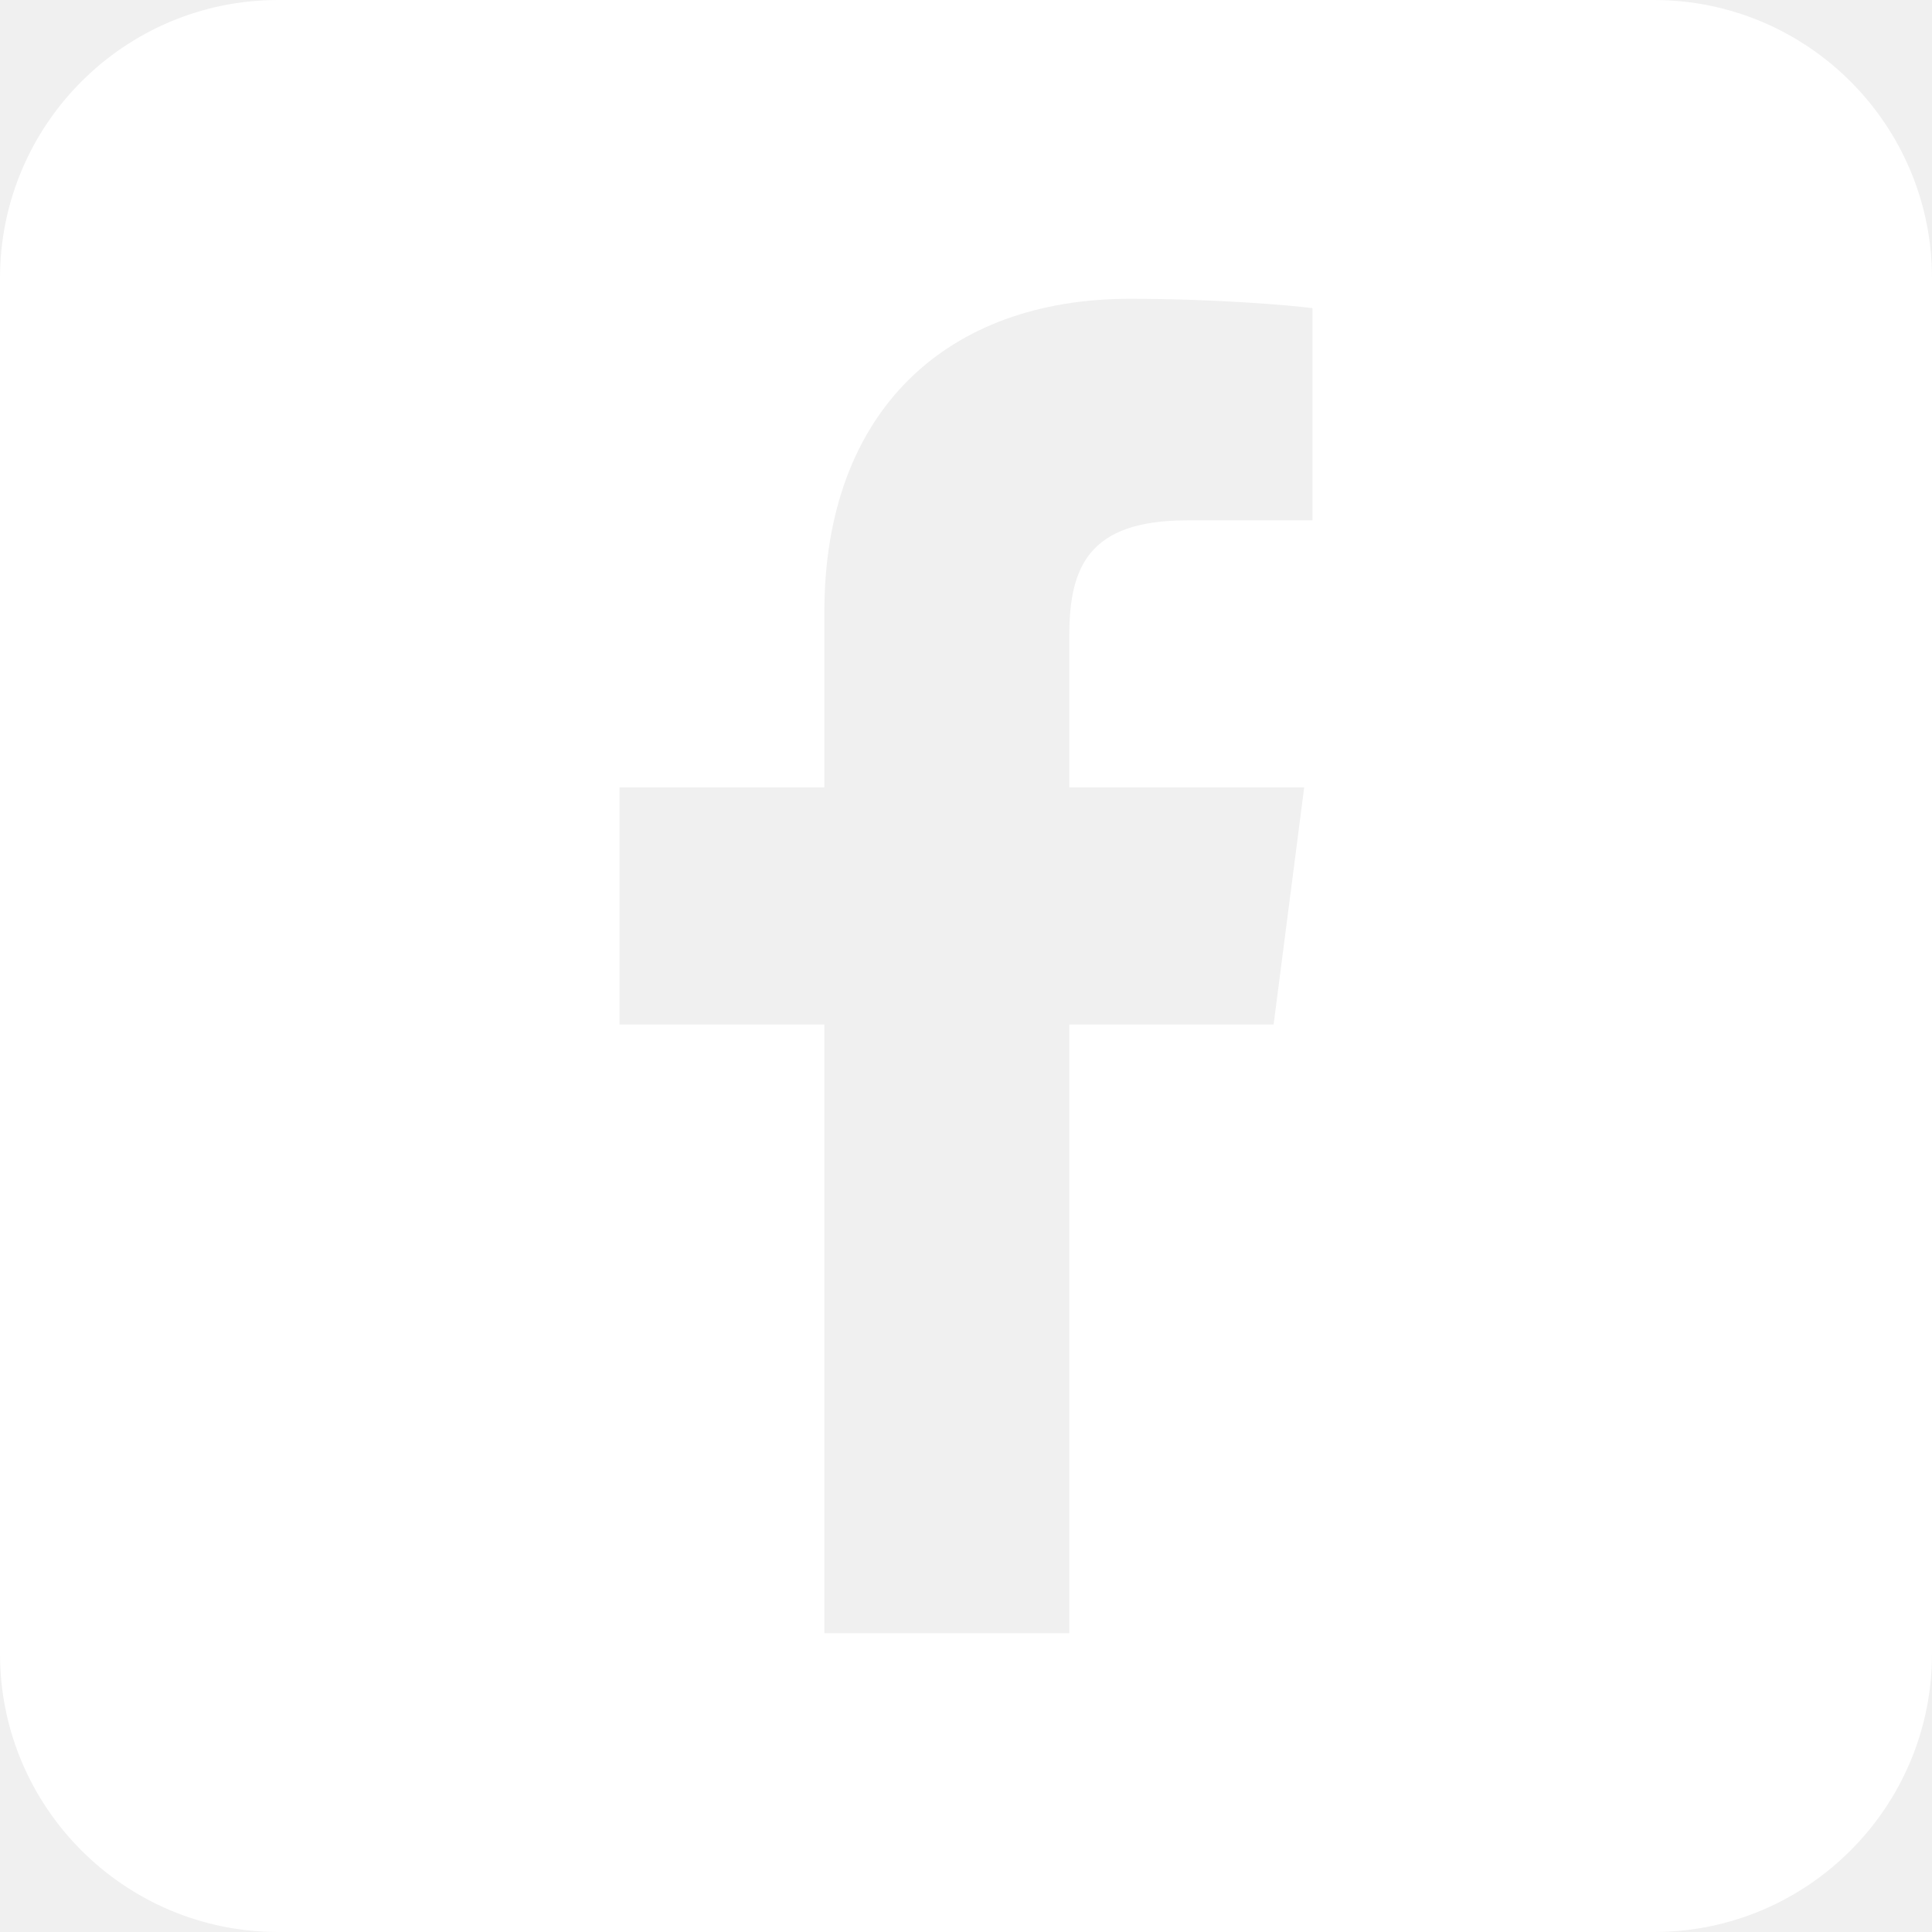
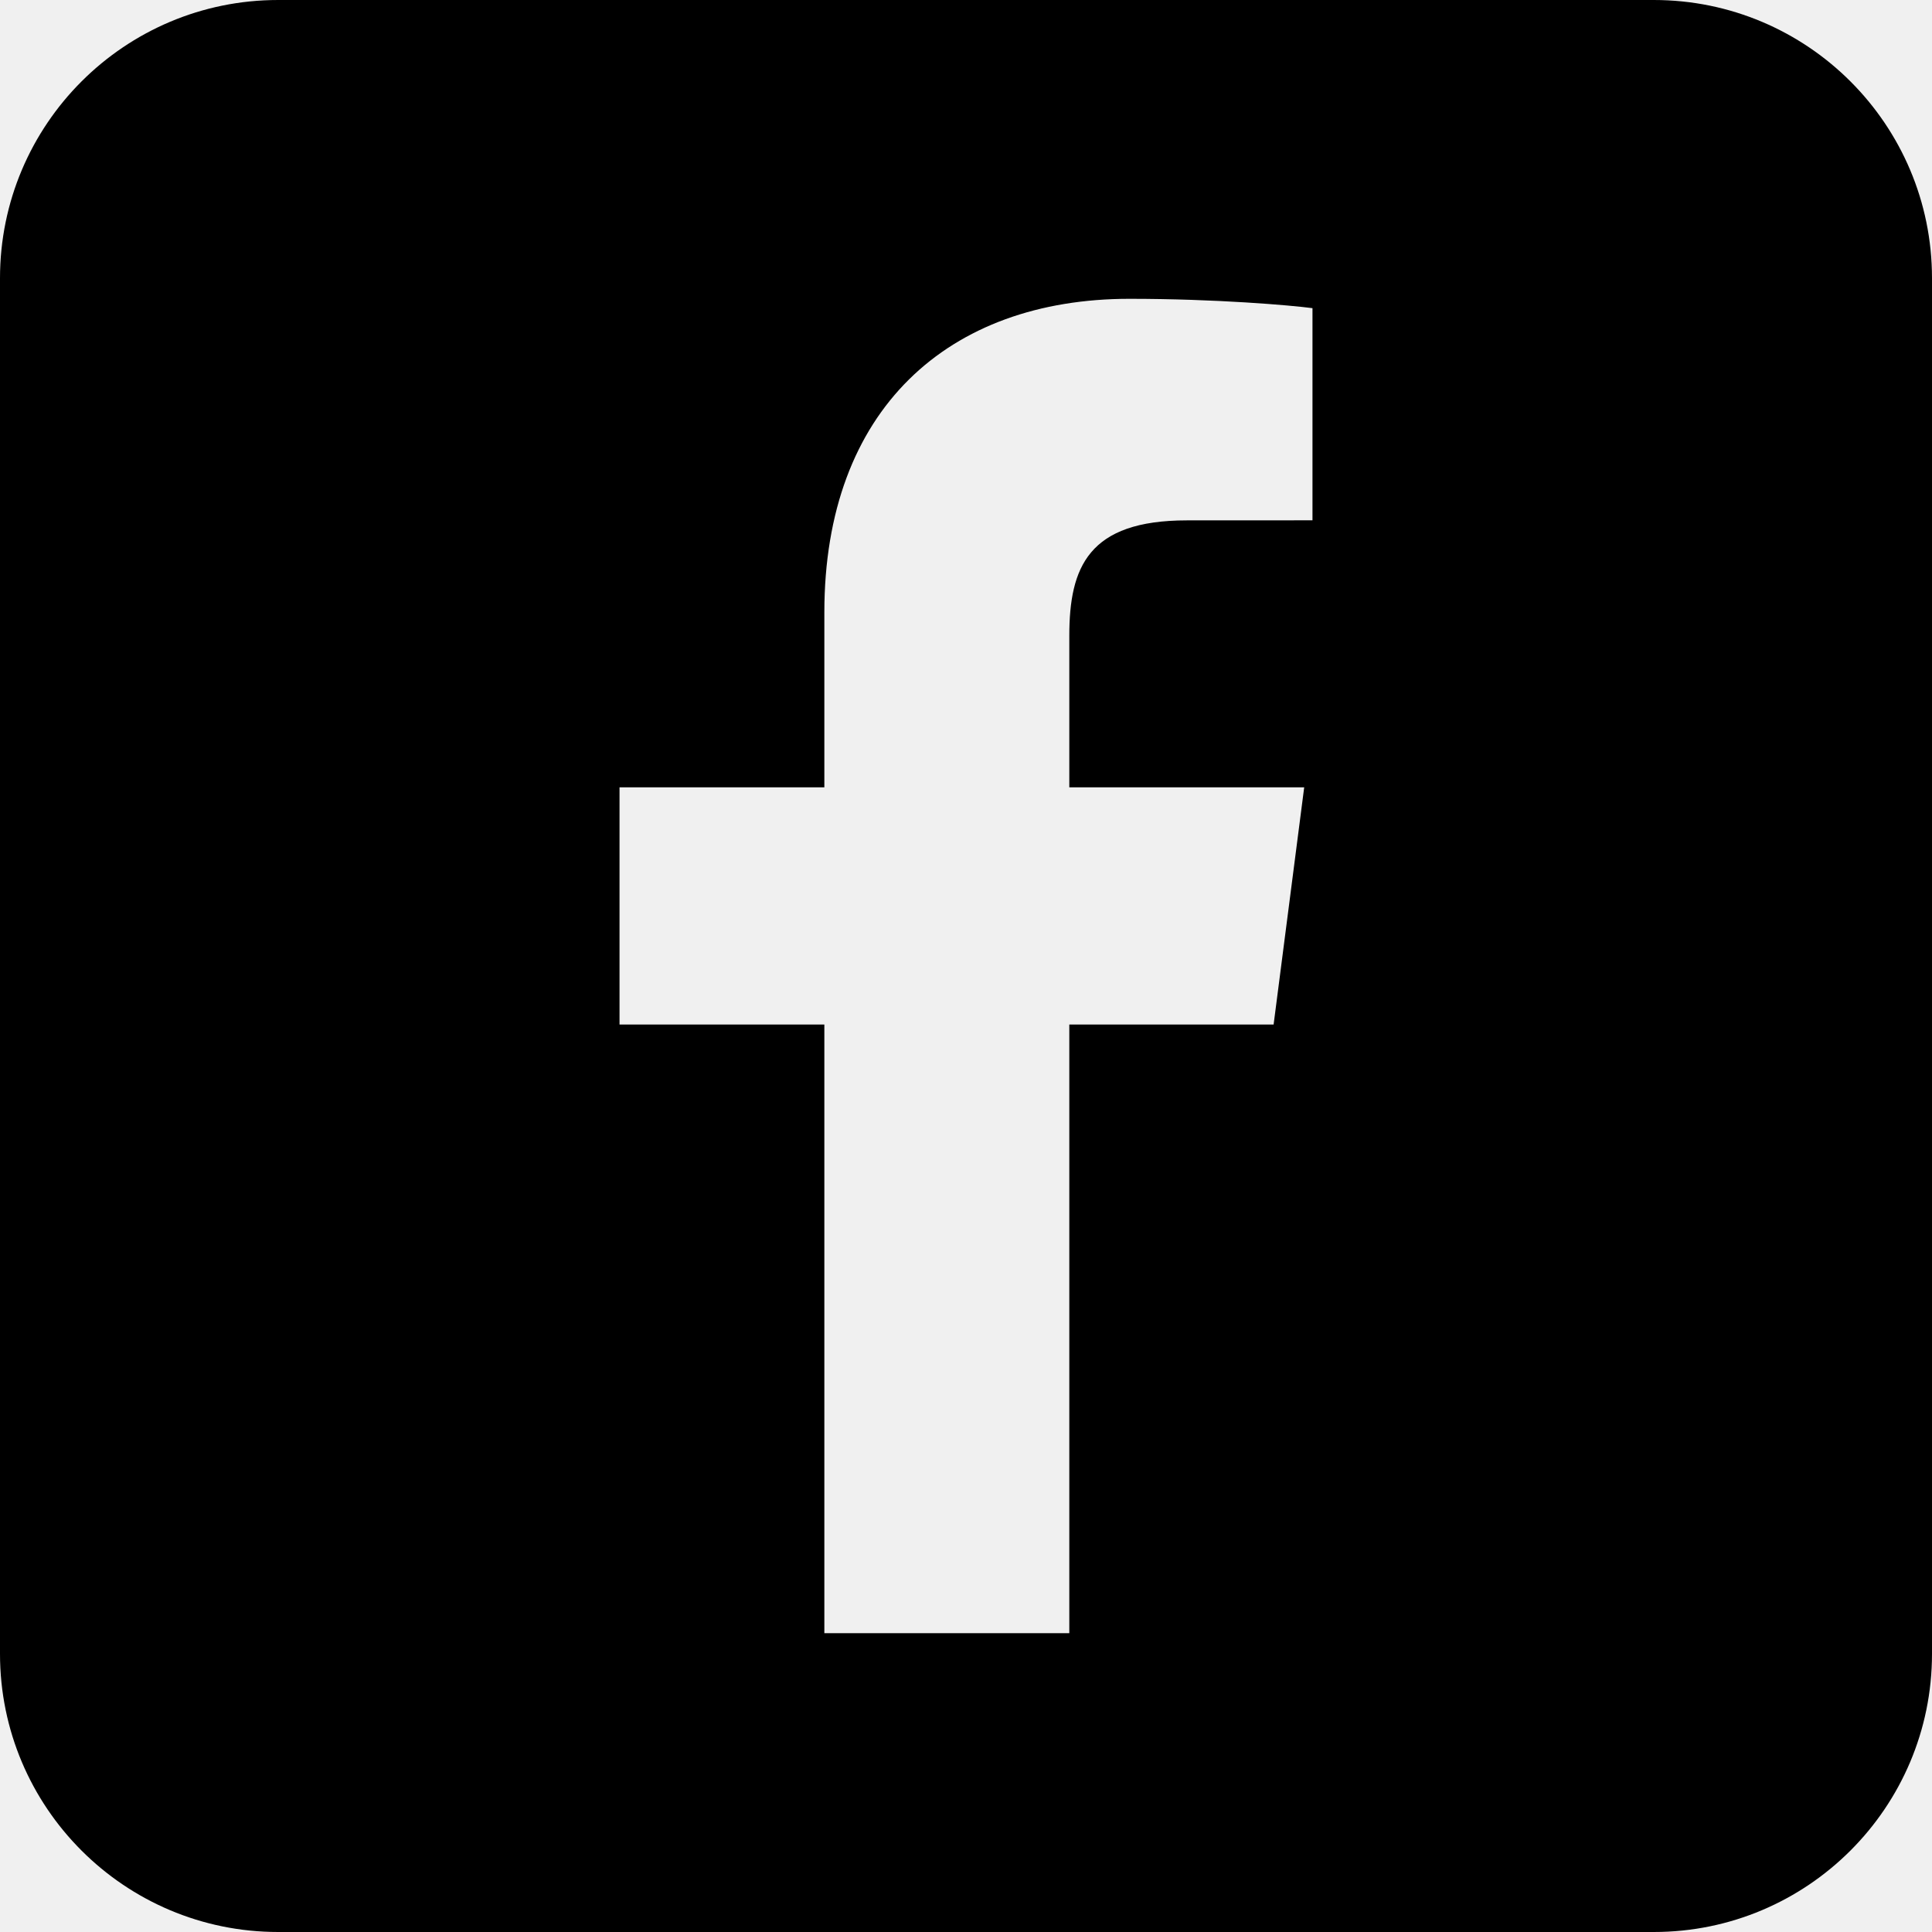
<svg xmlns="http://www.w3.org/2000/svg" version="1.1" id="_x32_" x="0px" y="0px" viewBox="0 0 512 512" style="opacity: 1;" xml:space="preserve" width="12px" height="12px">
-   <style type="text/css">
- 	.st0{fill:#FFFFFF;}
- </style>
-   <g>
-     <path class="st0" d="M438.272,0H73.728C33.01,0,0,33.009,0,73.728v364.544C0,478.991,33.01,512,73.728,512h364.543   C478.99,512,512,478.991,512,438.272V73.728C512,33.009,478.99,0,438.272,0z M347.82,137.89l-33.289,0.015   c-26.1,0-31.154,12.403-31.154,30.604v40.135h62.25l-8.105,62.864h-54.145V432.81h-64.916V271.508H164.18v-62.864h54.281v-46.36   c0-53.8,32.858-83.096,80.852-83.096c22.99,0,42.748,1.712,48.508,2.477V137.89z" style="fill: rgb(255, 255, 255);" />
+   <g id="facebook">
+     <path class="st0" d="M438.272,0H73.728C33.01,0,0,33.009,0,73.728v364.544C0,478.991,33.01,512,73.728,512h364.543   C478.99,512,512,478.991,512,438.272V73.728C512,33.009,478.99,0,438.272,0z M347.82,137.89l-33.289,0.015   c-26.1,0-31.154,12.403-31.154,30.604v40.135h62.25l-8.105,62.864h-54.145V432.81h-64.916V271.508H164.18v-62.864h54.281v-46.36   c0-53.8,32.858-83.096,80.852-83.096c22.99,0,42.748,1.712,48.508,2.477V137.89z" />
  </g>
</svg>
